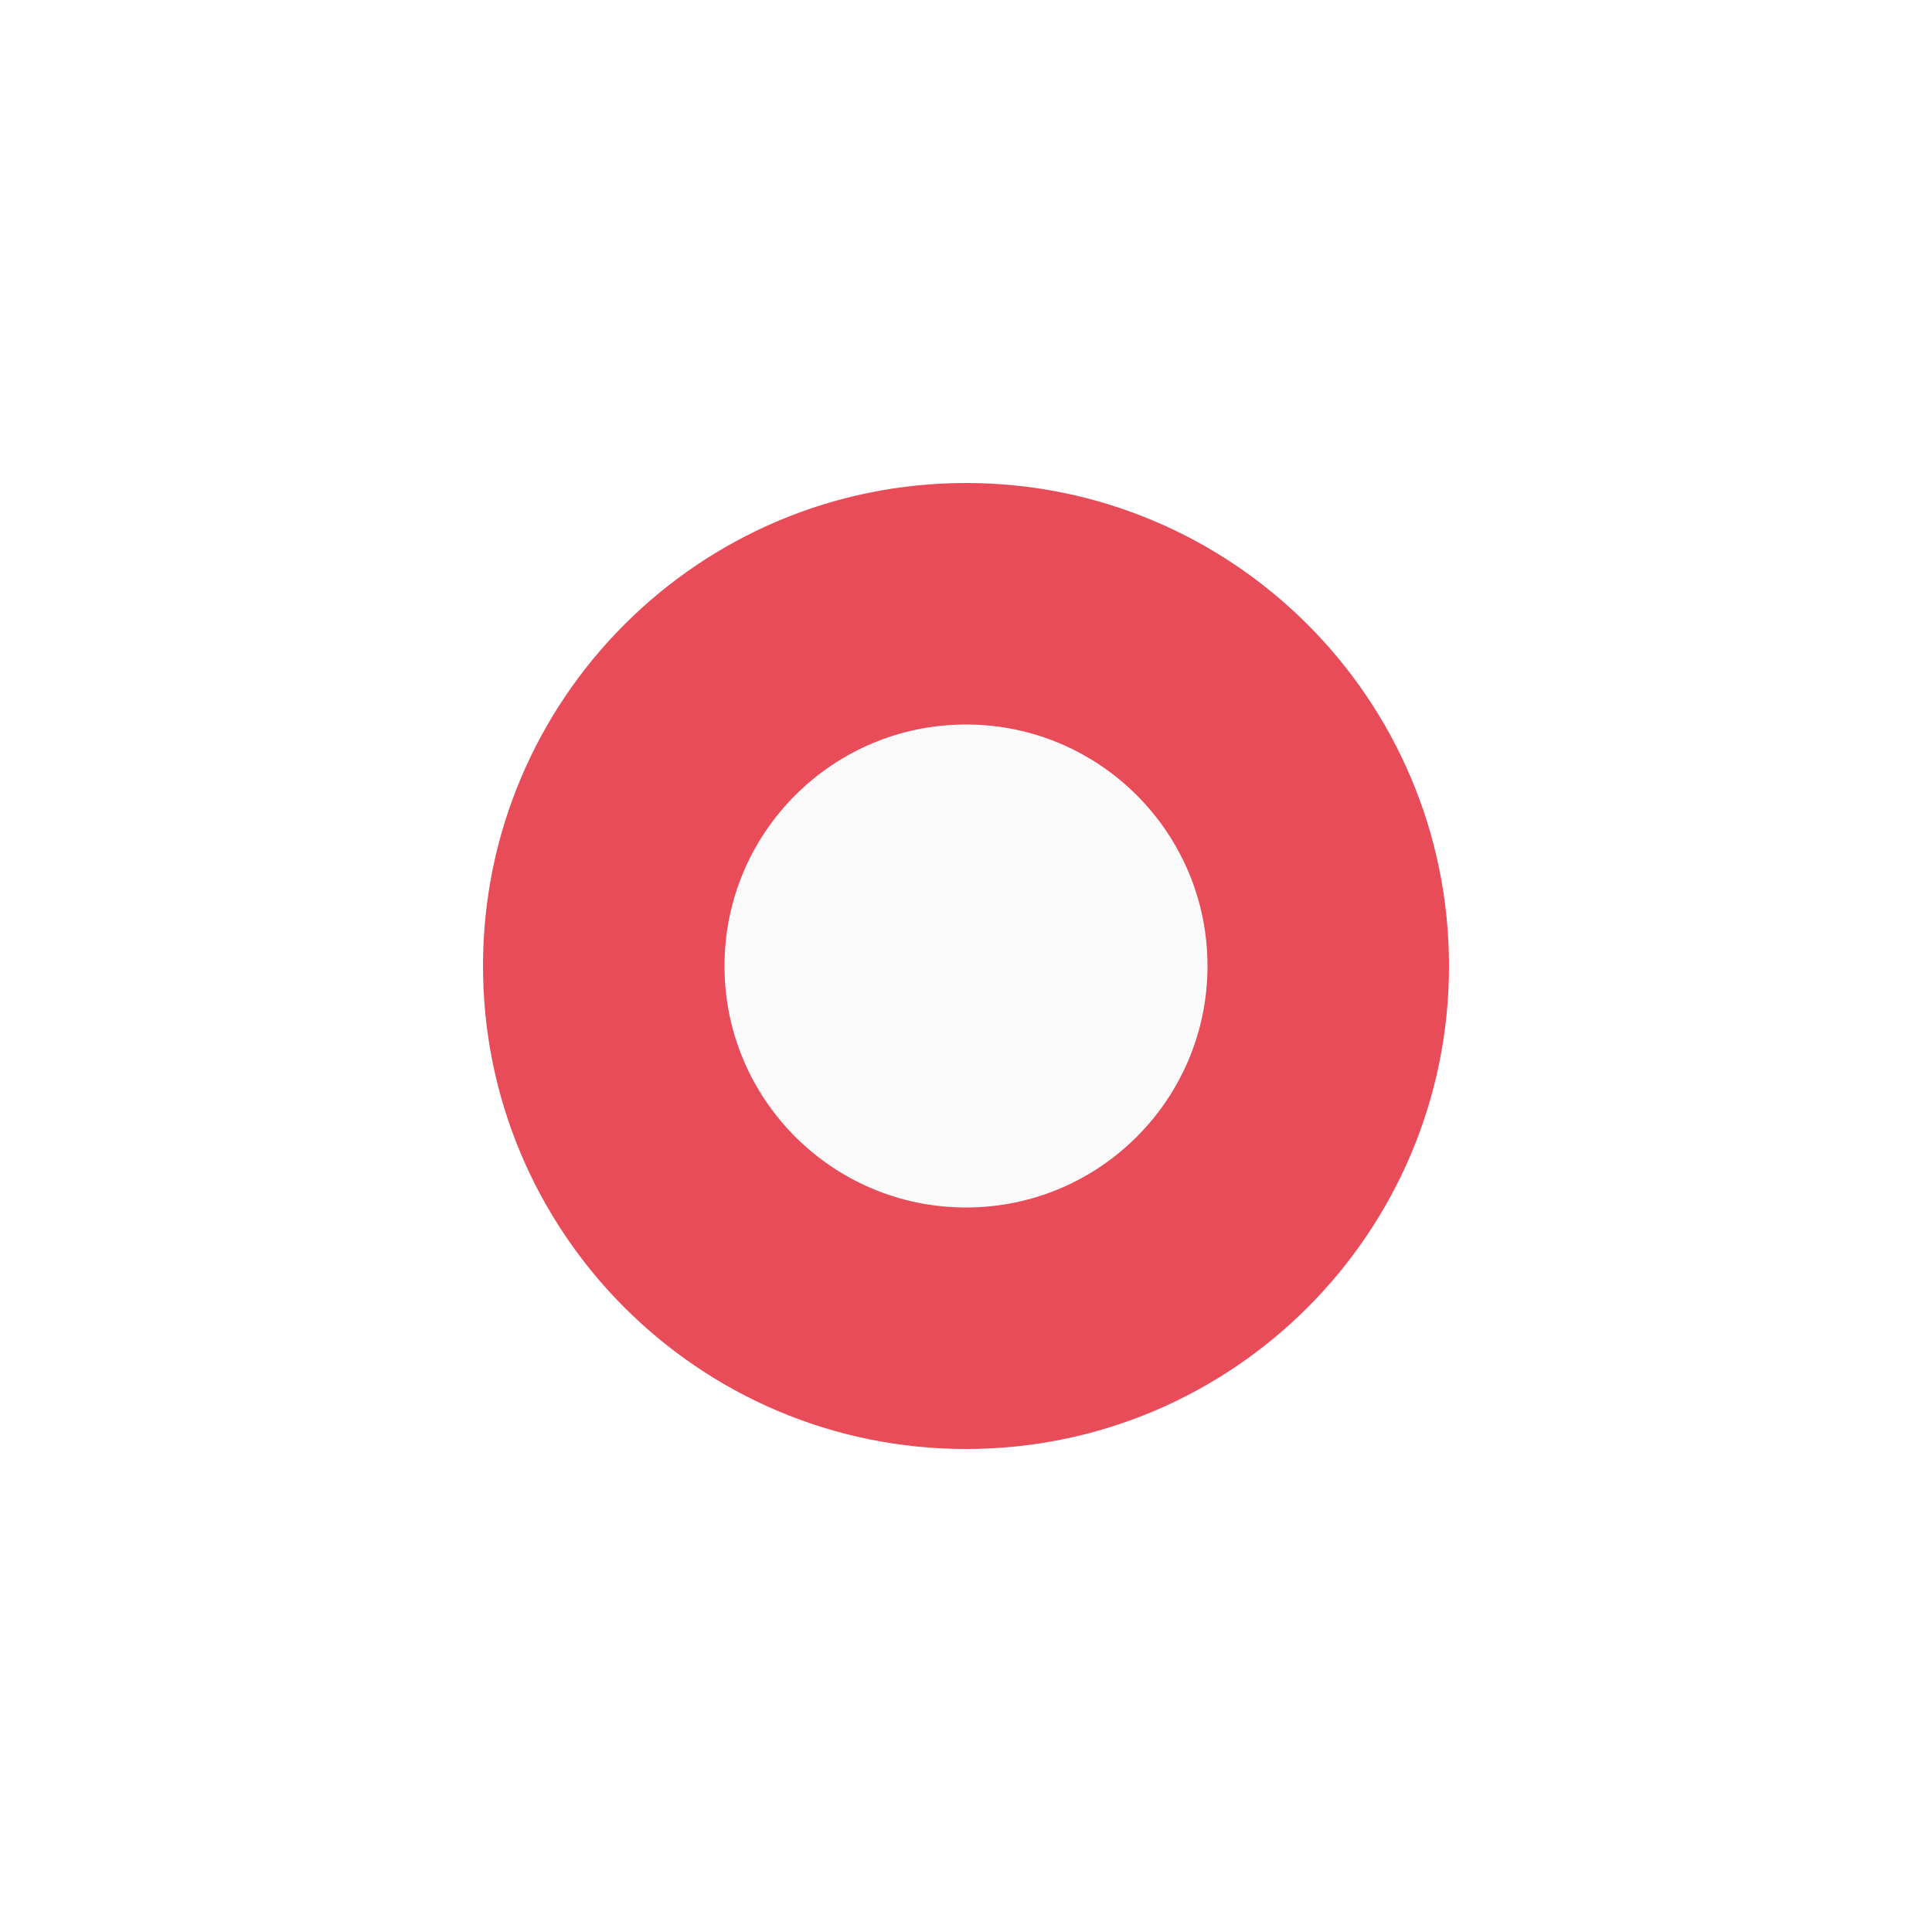
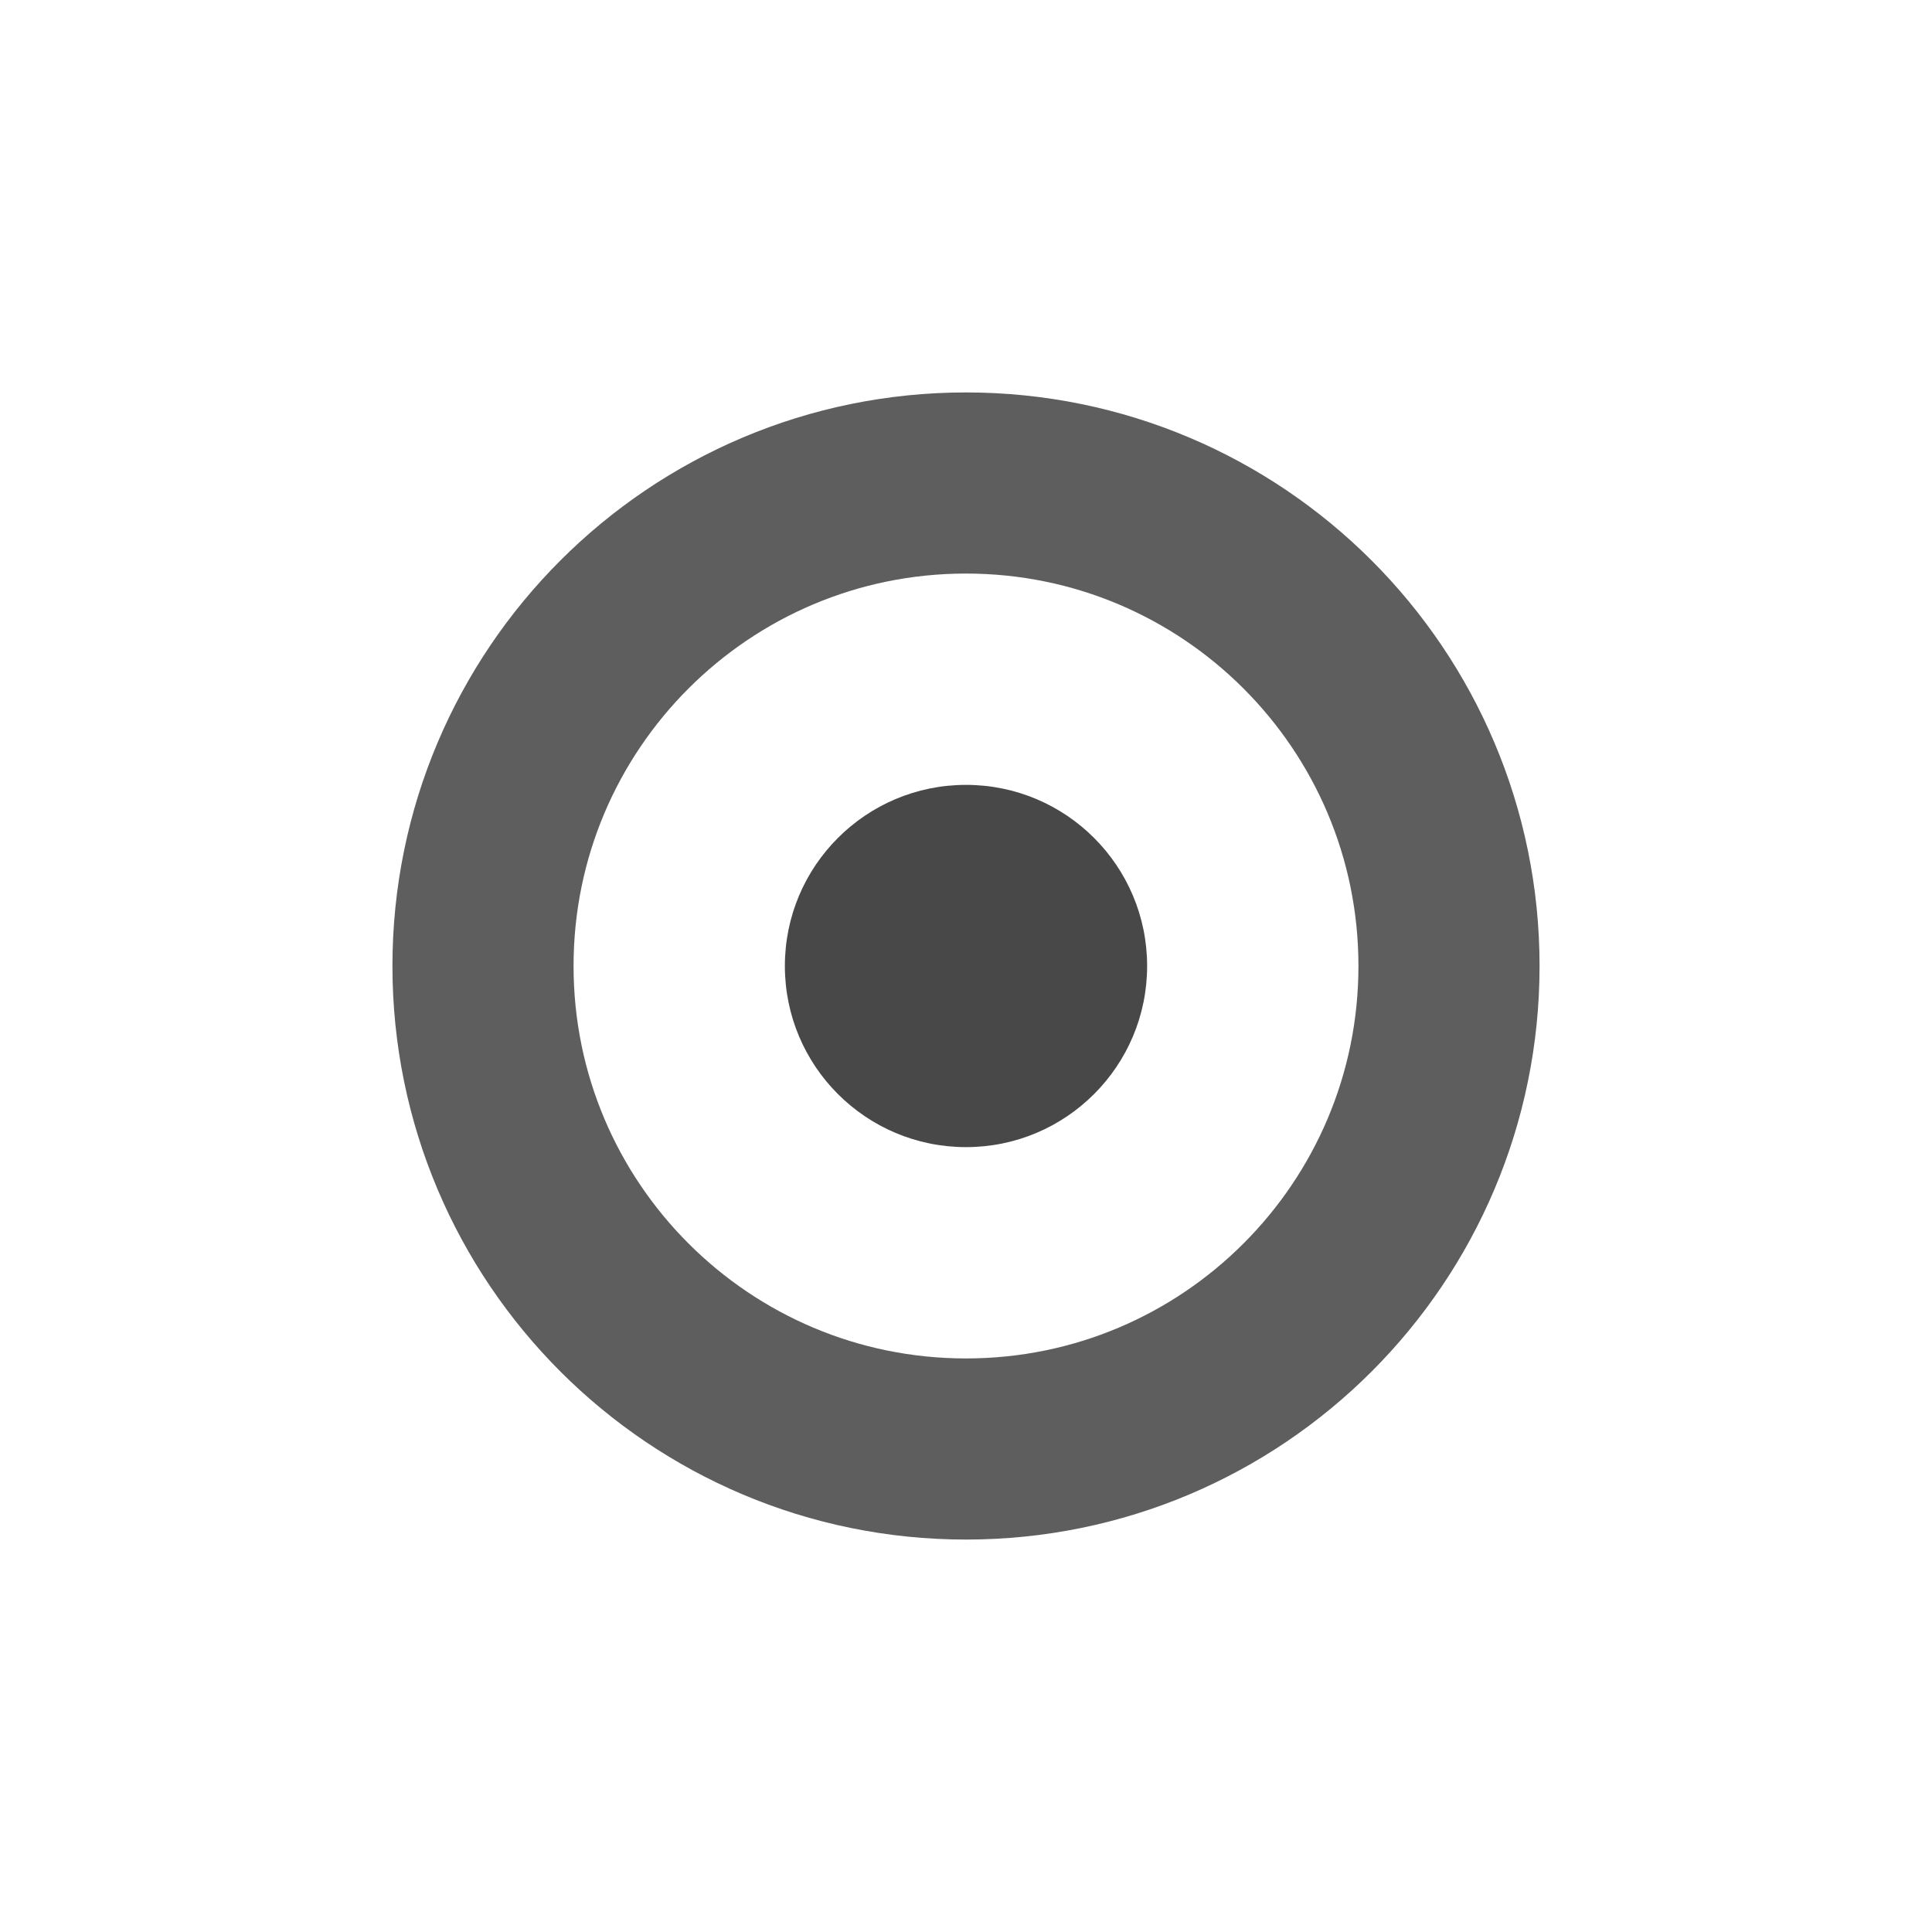
- <svg xmlns="http://www.w3.org/2000/svg" width="24" height="24" viewBox="0 0 24 24">
-   <circle cx="12" cy="12" r="6" fill="#E63946" opacity="0.9" />
-   <circle cx="12" cy="12" r="3" fill="#FAFAFA" />
+ <svg xmlns="http://www.w3.org/2000/svg" width="16" height="16" viewBox="0 0 16 16">
+   <circle cx="8" cy="8" r="4" fill="none" stroke="#1a1a1a" stroke-width="1.5" opacity="0.7" />
+   <circle cx="8" cy="8" r="1.5" fill="#1a1a1a" opacity="0.8" />
</svg>
